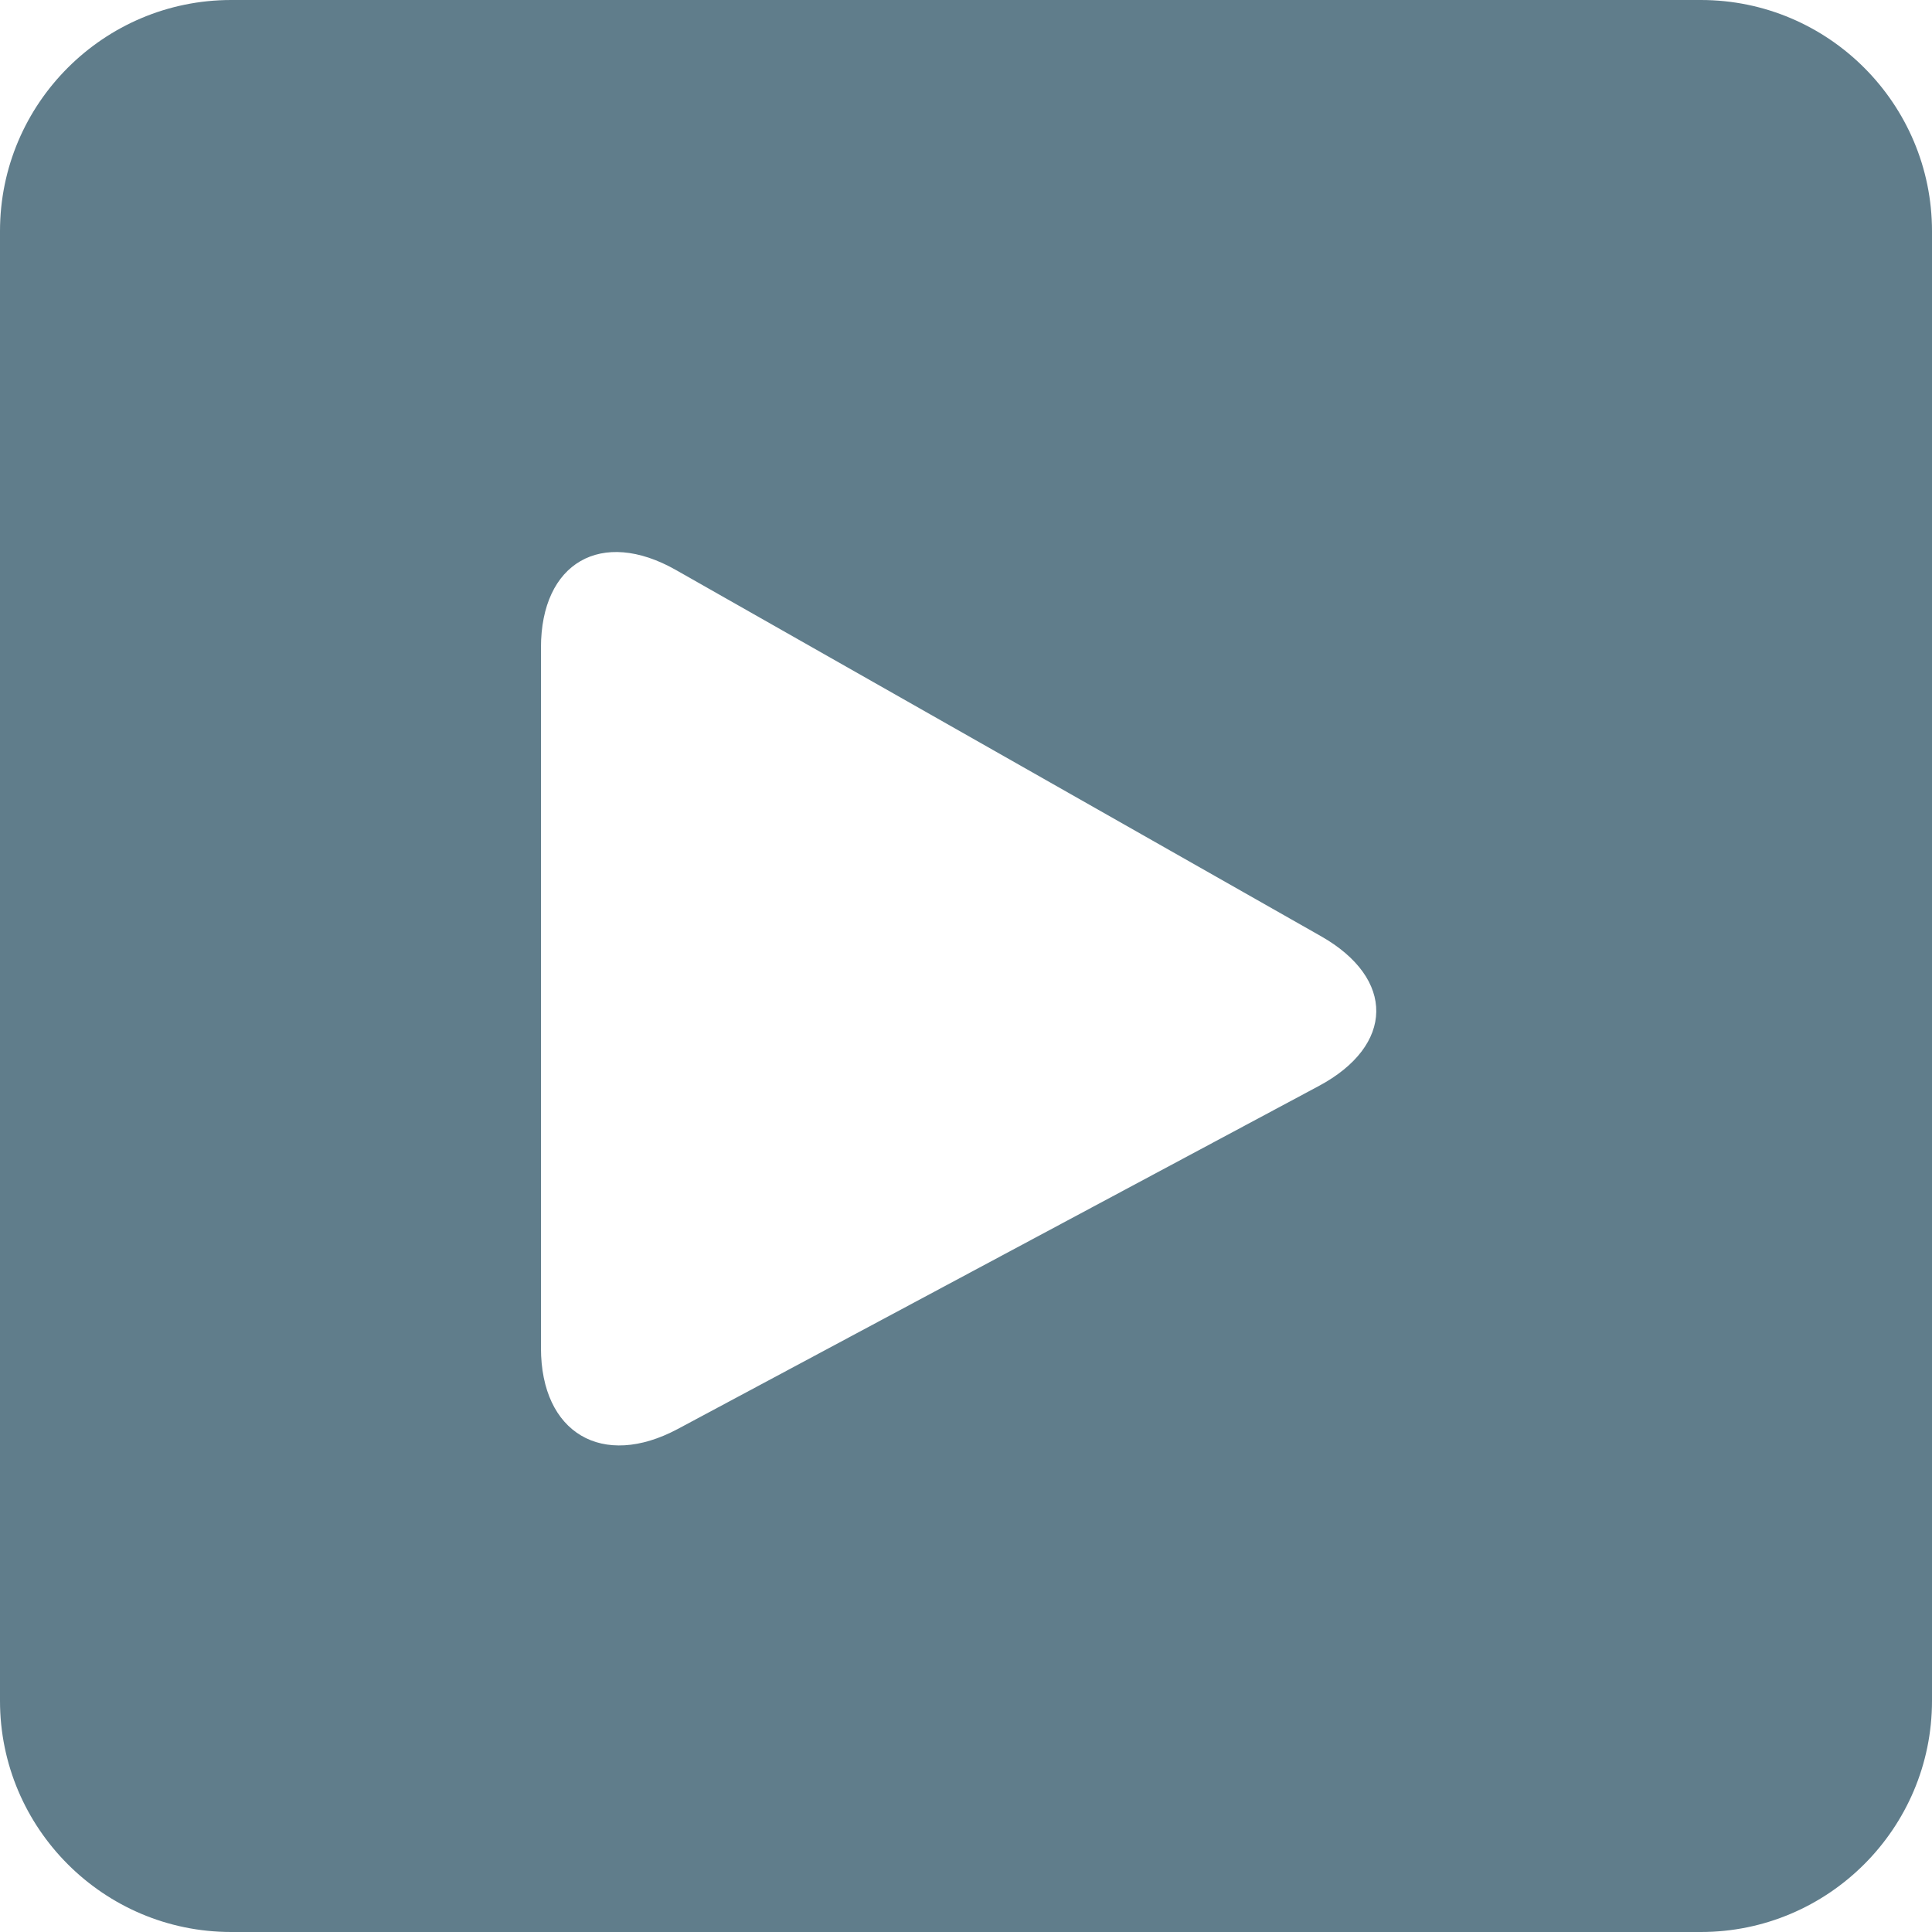
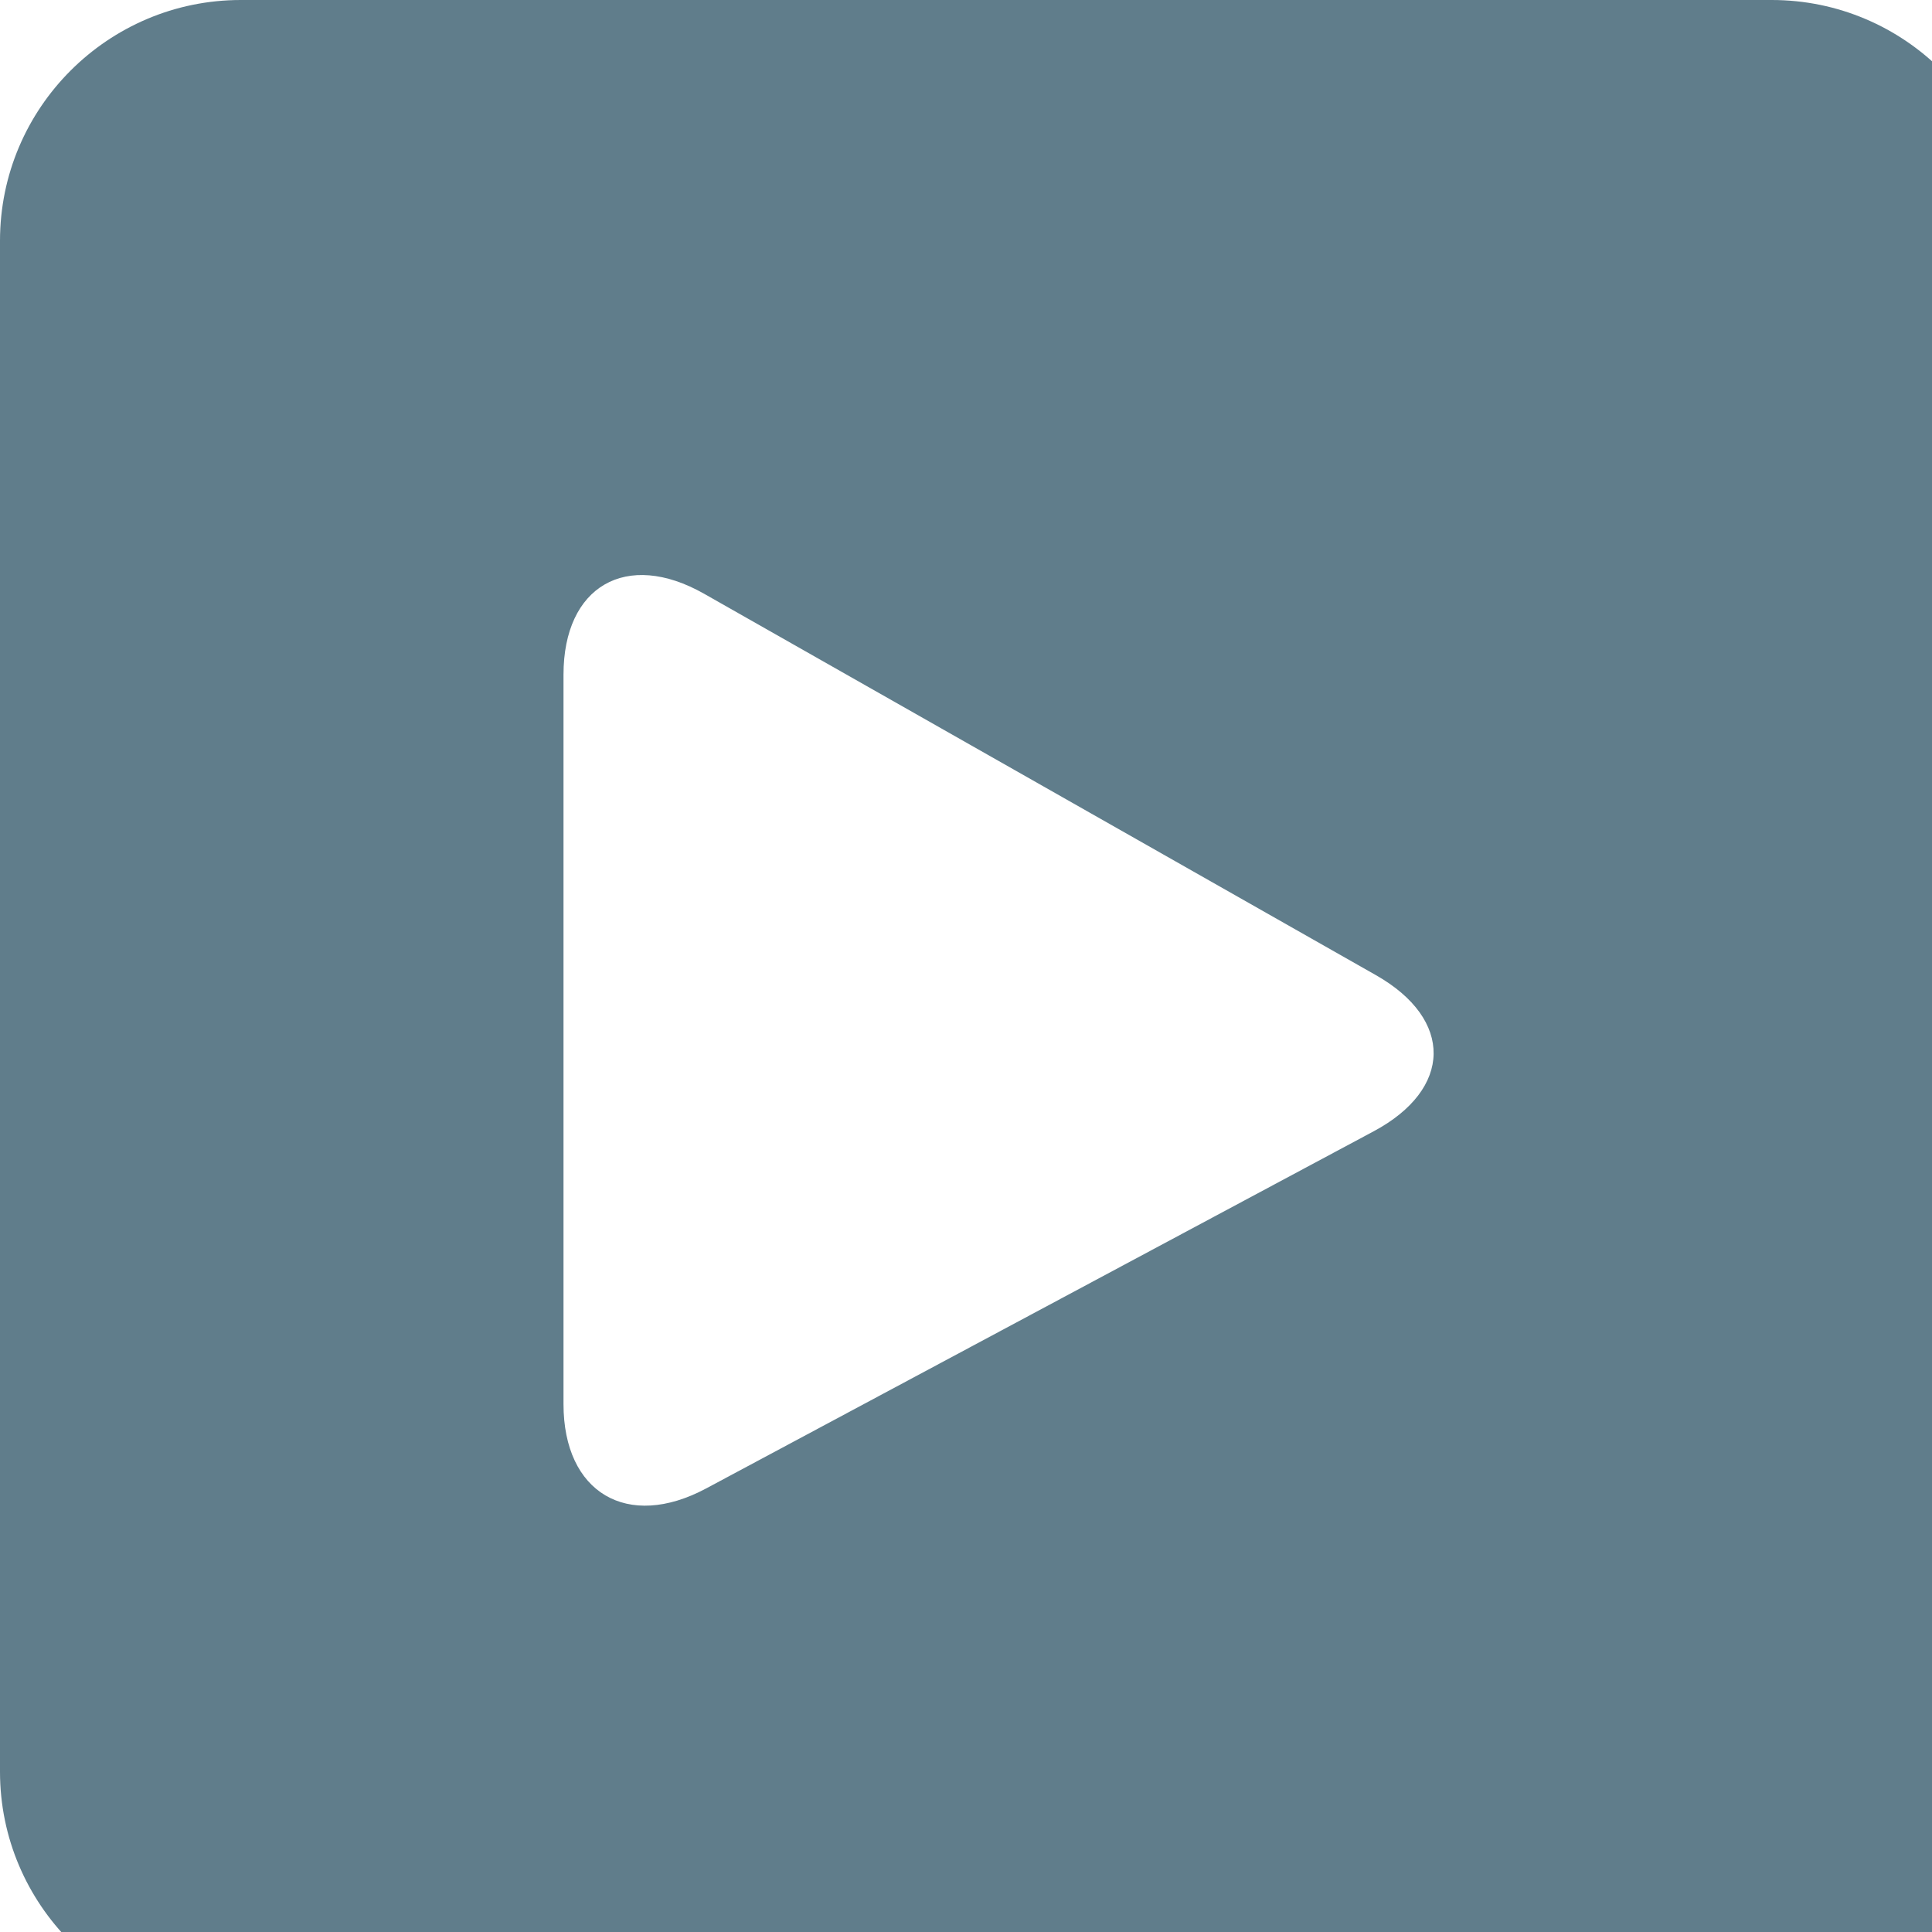
- <svg xmlns="http://www.w3.org/2000/svg" width="25px" height="25px" viewBox="0 0 25 25" version="1.1">
-   <defs />
+ <svg xmlns="http://www.w3.org/2000/svg" viewBox="0 0 24 24" version="1.1" x="0px" y="0px" style="enable-background:new 0 0 24 24;" xml:space="preserve">
  <g id="Page-1" stroke="none" stroke-width="1" fill="none" fill-rule="evenodd">
    <g id="error" transform="translate(-553, -240)" fill="#607D8B">
      <path d="M553,242.991 C553,241.339 554.344,240 555.991,240 L575.009,240 C576.661,240 578,241.344 578,242.991 L578,262.009 C578,263.661 576.656,265 575.009,265 L555.991,265 C554.339,265 553,263.656 553,262.009 L553,242.991 Z M561.747,247.376 C560.782,246.828 560,247.281 560,248.381 L560,257.442 C560,258.545 560.795,259.013 561.772,258.49 L570.065,254.053 C571.044,253.529 571.061,252.663 570.091,252.113 L561.747,247.376 Z" id="Combined-Shape" />
    </g>
  </g>
</svg>
